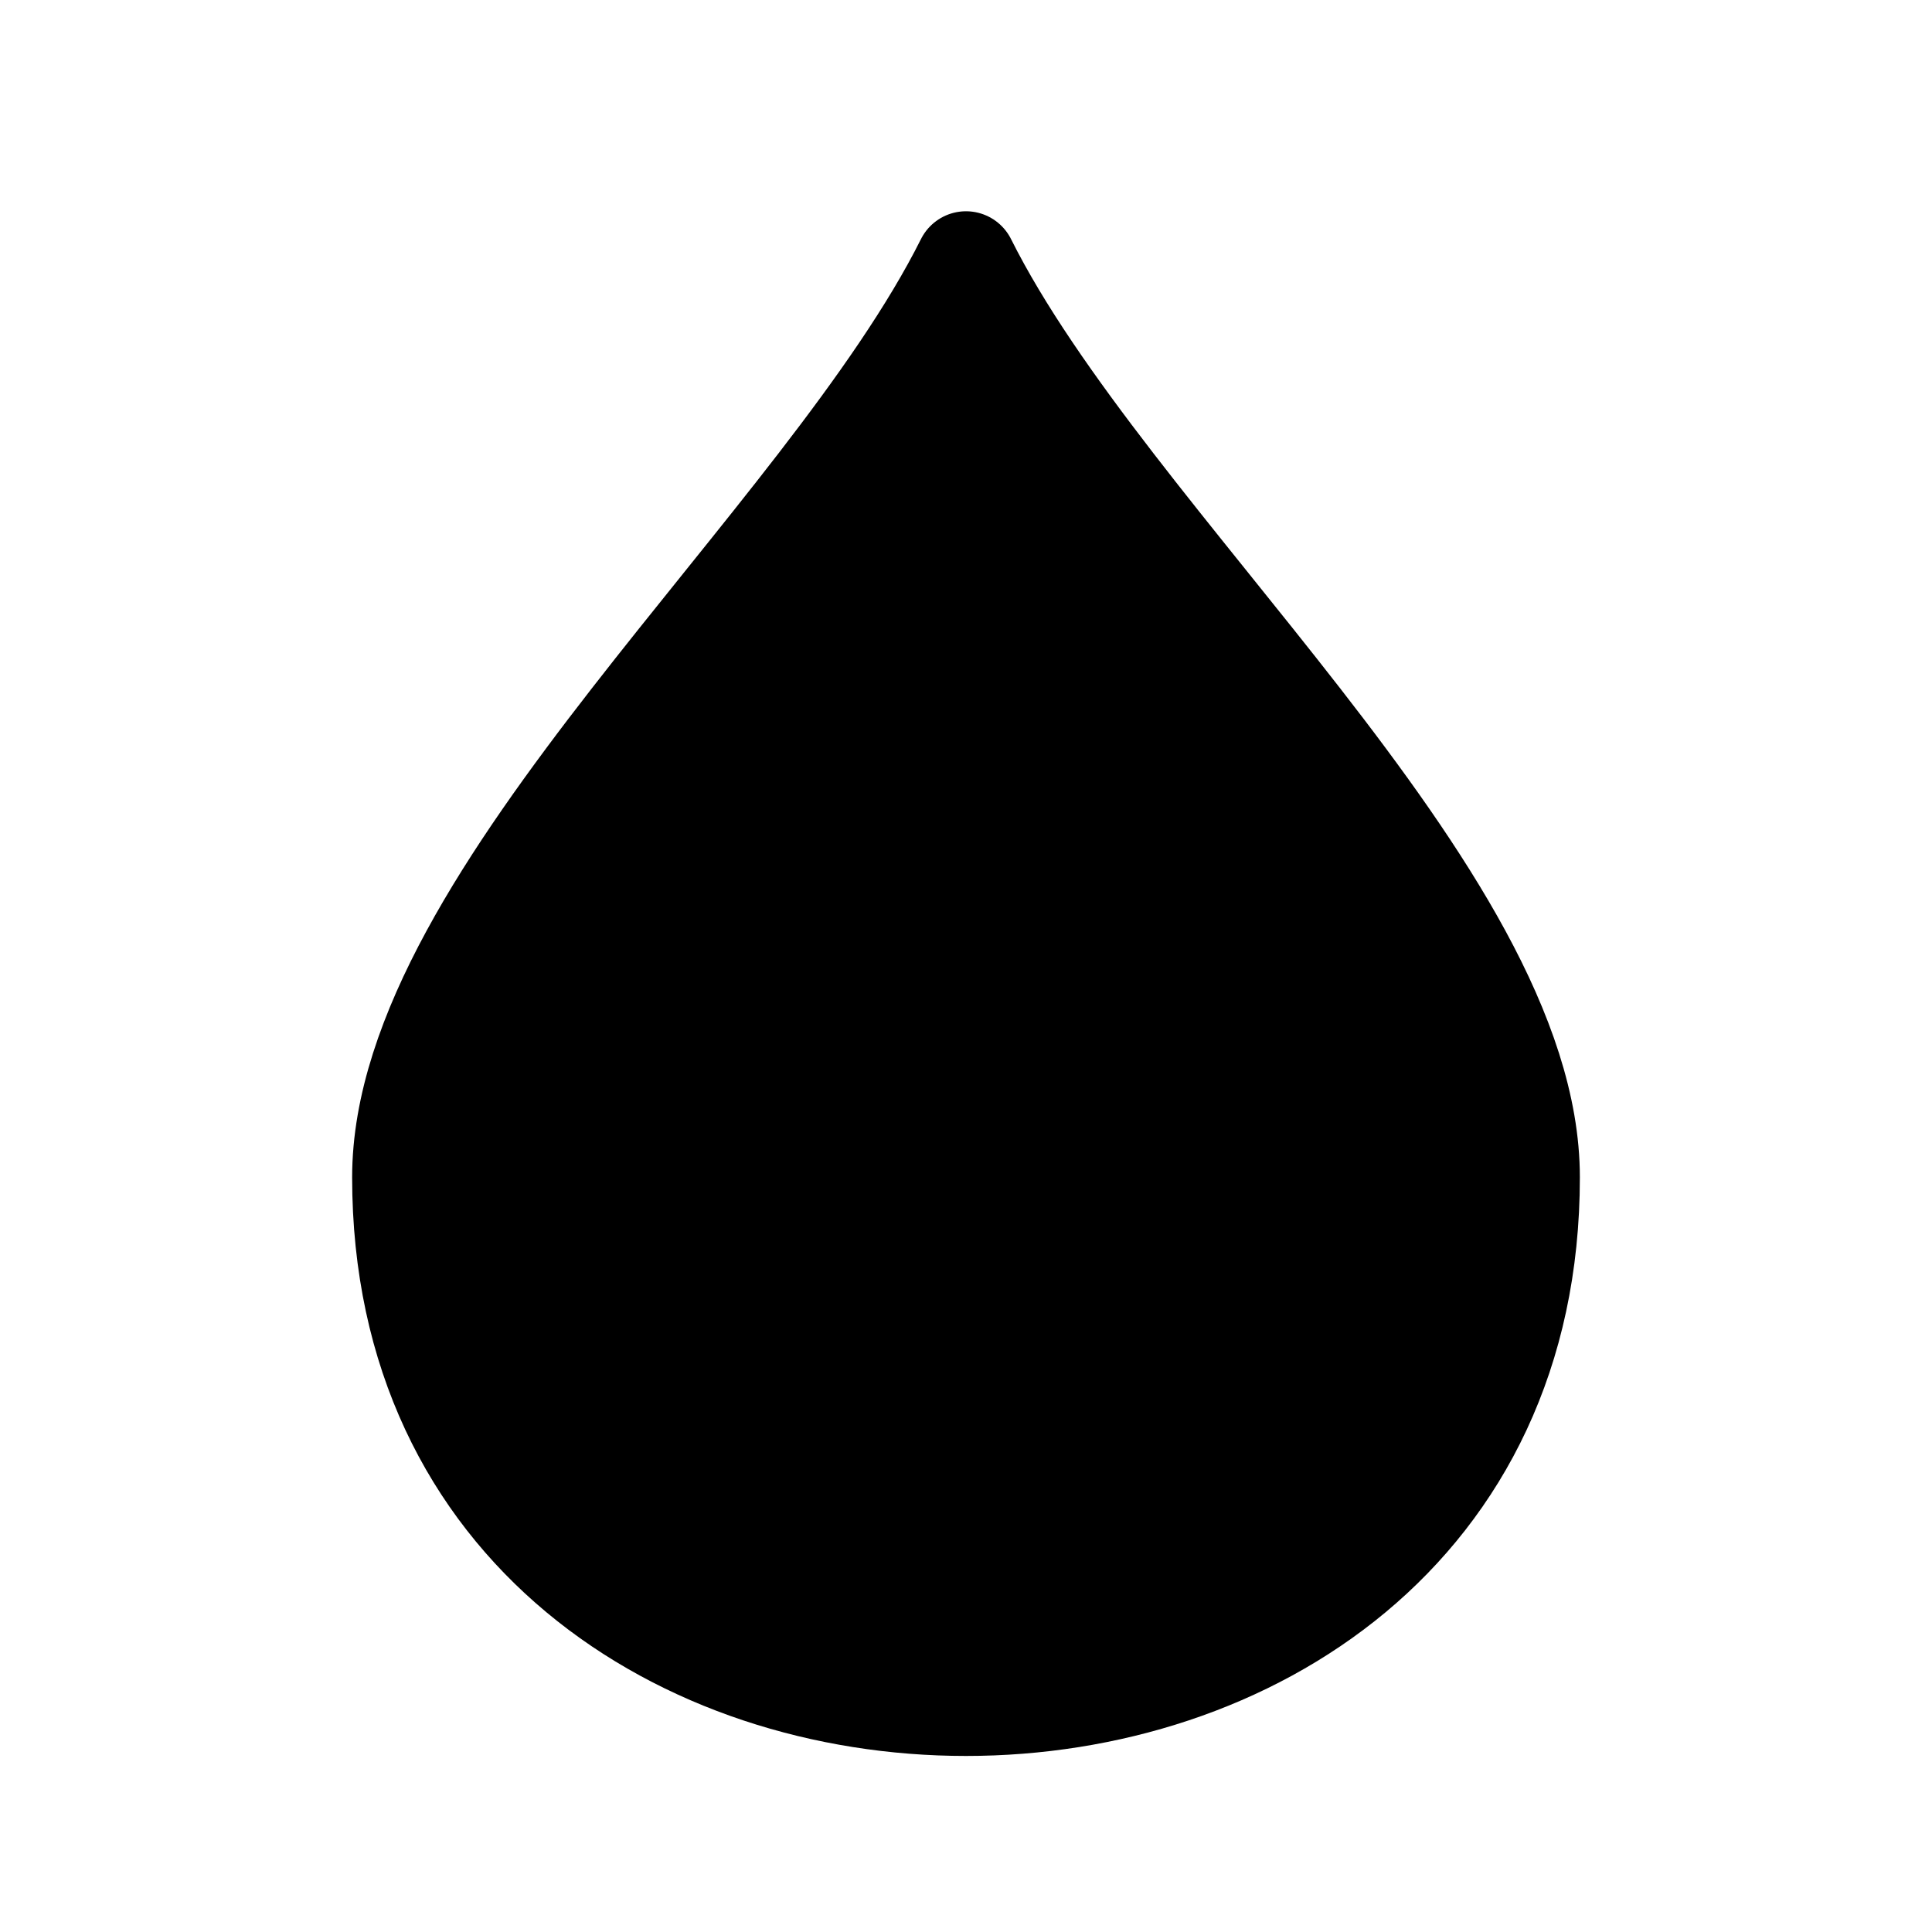
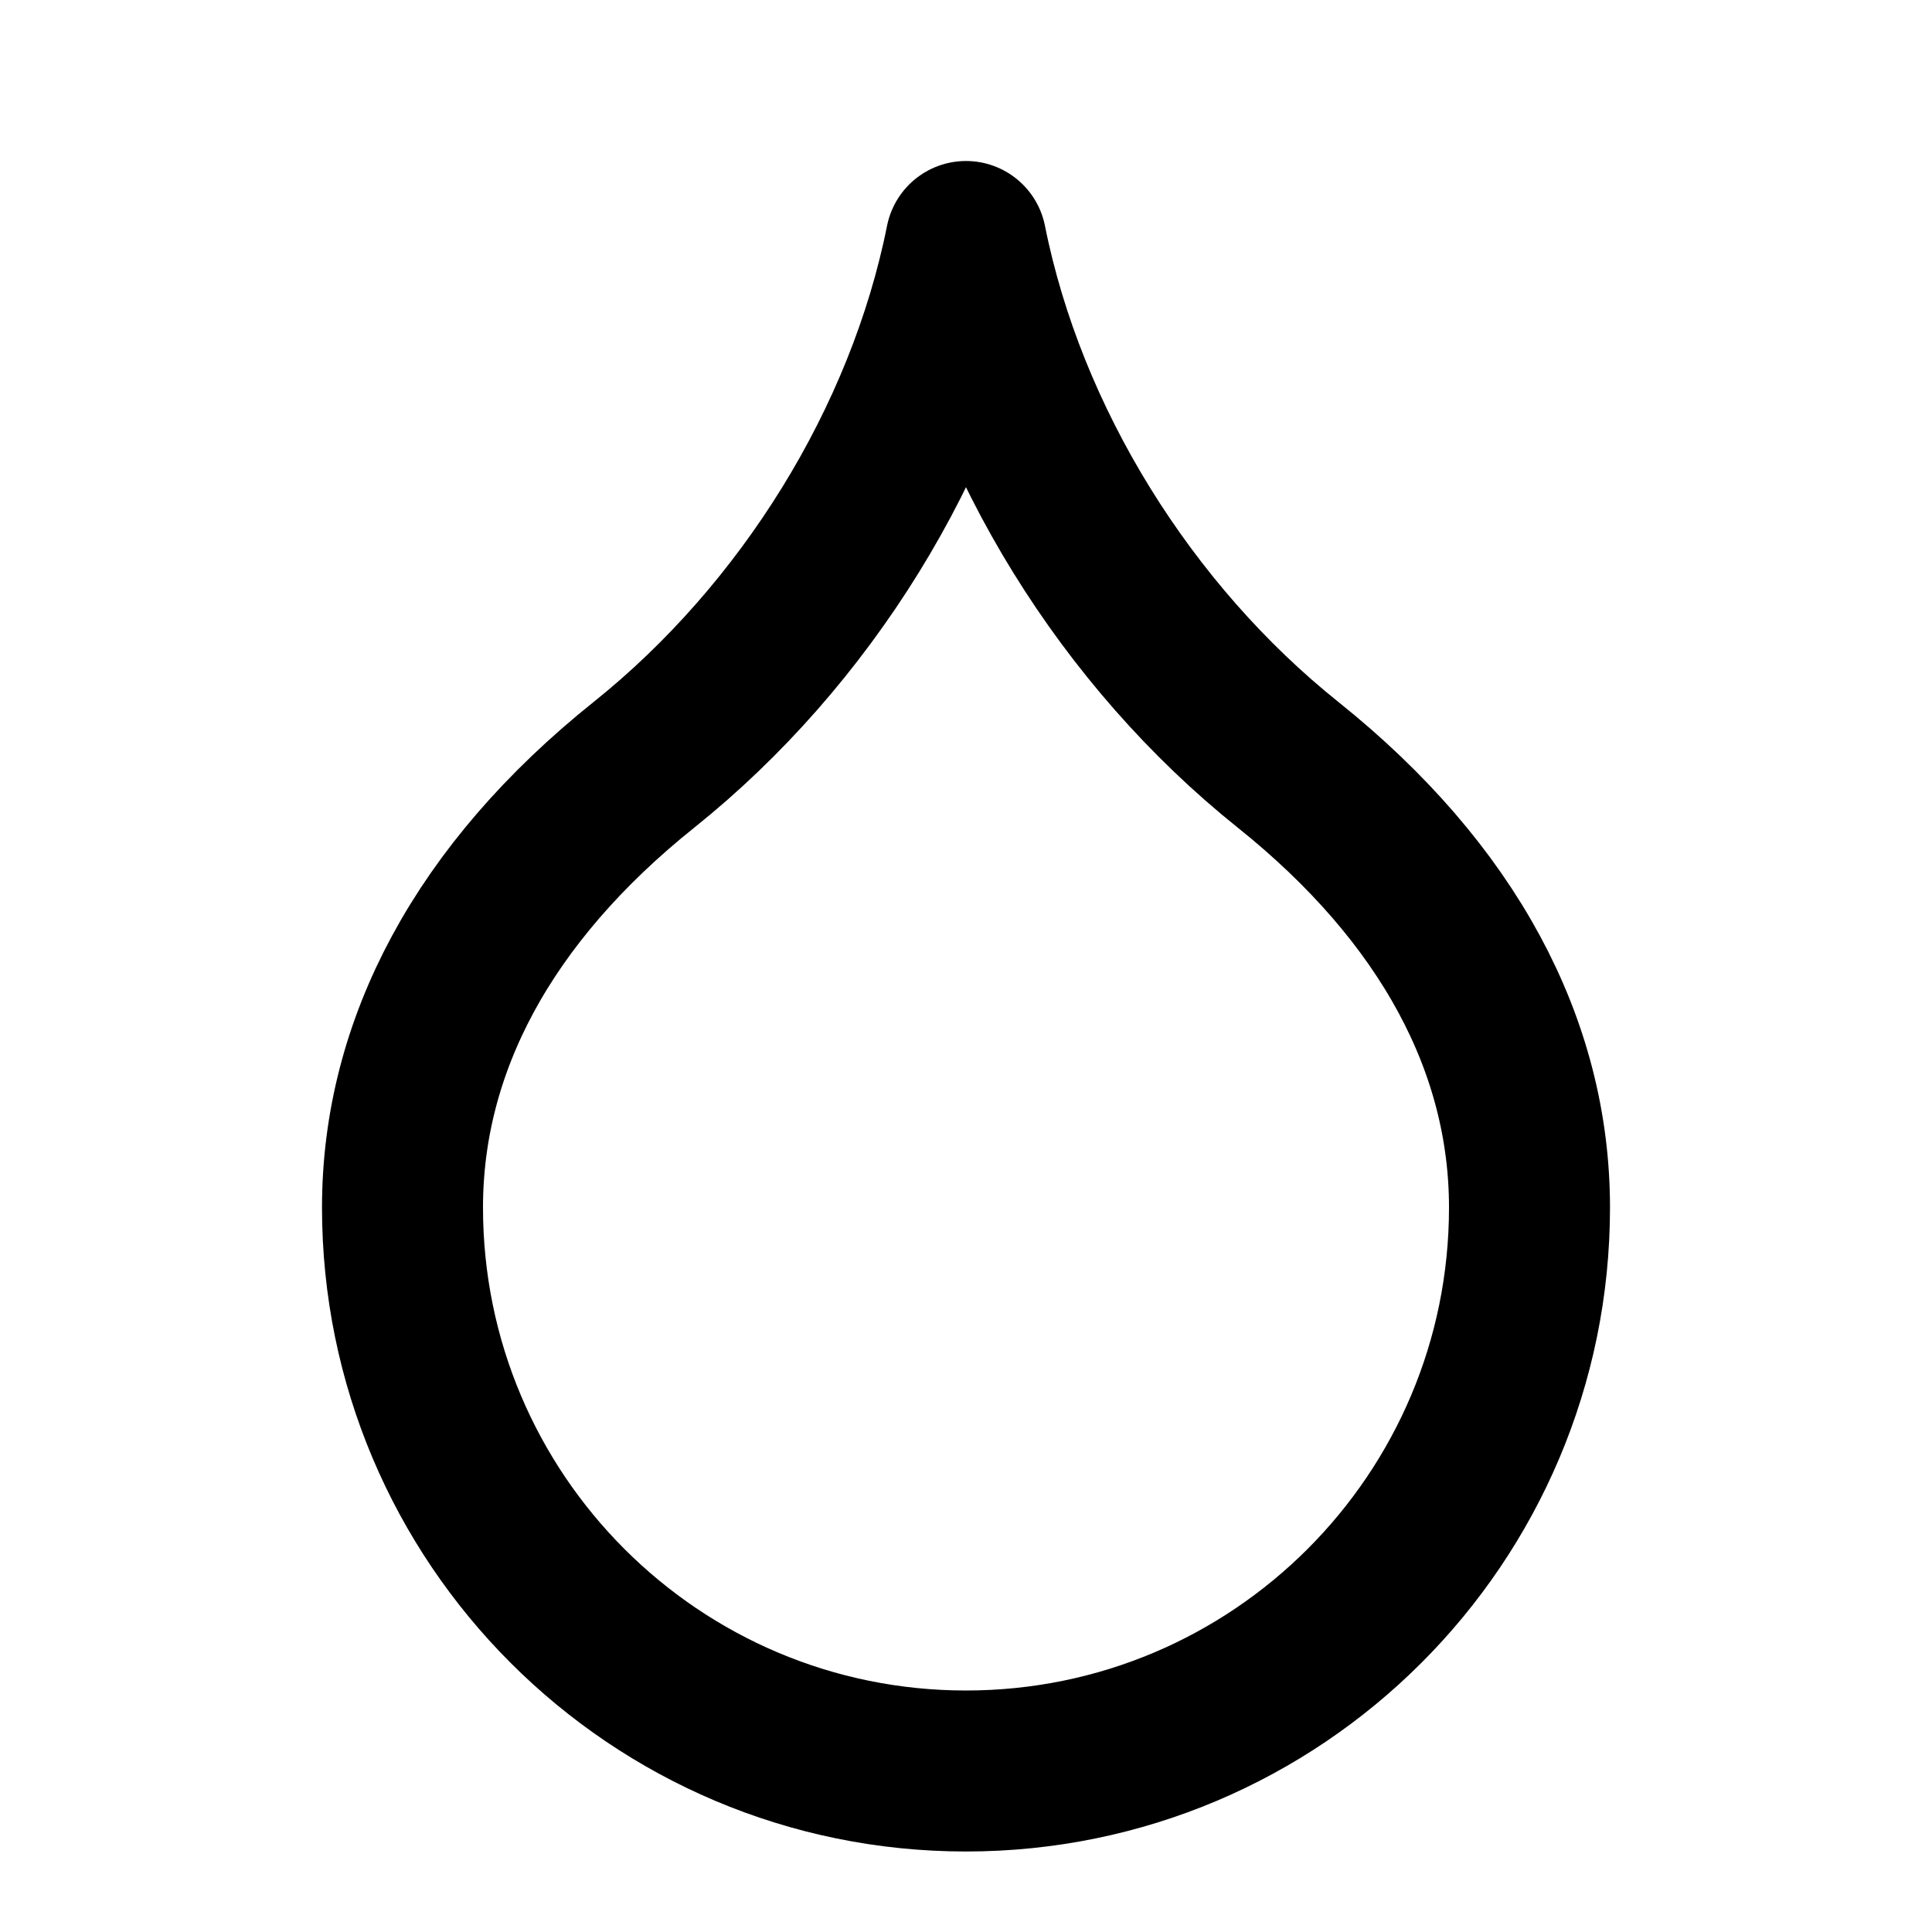
- <svg xmlns="http://www.w3.org/2000/svg" width="24" height="24" viewBox="0 0 24 24">
-   <defs>
-     <linearGradient id="a" x1="0" y1="0" x2=".25" y2="1">
-       <stop stop-color="currentColor" />
-       <stop offset="1" stop-color="currentColor" />
-     </linearGradient>
-     <linearGradient id="n" x1="0" y1="0" x2=".25" y2="1">
-       <stop stop-color="currentColor" />
-       <stop offset="1" stop-color="currentColor" />
-     </linearGradient>
-     <linearGradient id="aw" gradientUnits="userSpaceOnUse" x1="0" y1="0" x2="6" y2="24">
-       <stop stop-color="currentColor" />
-       <stop offset="1" stop-color="currentColor" />
-     </linearGradient>
-     <linearGradient id="nw" gradientUnits="userSpaceOnUse" x1="0" y1="0" x2="6" y2="24">
-       <stop stop-color="currentColor" />
-       <stop offset="1" stop-color="currentColor" />
-     </linearGradient>
-     <linearGradient id="shine" gradientUnits="userSpaceOnUse" x1="0" y1="0" x2="0" y2="20">
-       <stop stop-color="currentColor" stop-opacity=".28" />
-       <stop offset="1" stop-color="currentColor" stop-opacity="0" />
-     </linearGradient>
-   </defs>
-   <g transform="translate(1.5 1.5) scale(.875)" fill="none" stroke="currentColor" stroke-width="1.43" stroke-linecap="round" stroke-linejoin="round">
-     <g fill="url(#a)" stroke="currentColor" stroke-width="1.43" paint-order="stroke fill">
-       <path d="M12 2C10 6 4 11 4 15C4 25 20 25 20 15C20 11 14 6 12 2Z" fill-rule="evenodd" />
-     </g>
-     <g fill="none" stroke="url(#shine)" stroke-width=".7" transform="translate(.2 .2)">
-       <path d="M12 2C10 6 4 11 4 15C4 25 20 25 20 15C20 11 14 6 12 2Z" fill-rule="evenodd" />
-     </g>
-   </g>
+ <svg xmlns="http://www.w3.org/2000/svg" width="24" height="24" viewBox="0 0 24 24" fill="none" stroke="currentColor" stroke-width="2" stroke-linecap="round" stroke-linejoin="round">
+   <path d="M12 22a7 7 0 0 0 7-7c0-2-1-3.9-3-5.5s-3.5-4-4-6.5c-.5 2.5-2 4.9-4 6.5C6 11.1 5 13 5 15a7 7 0 0 0 7 7z" />
</svg>
